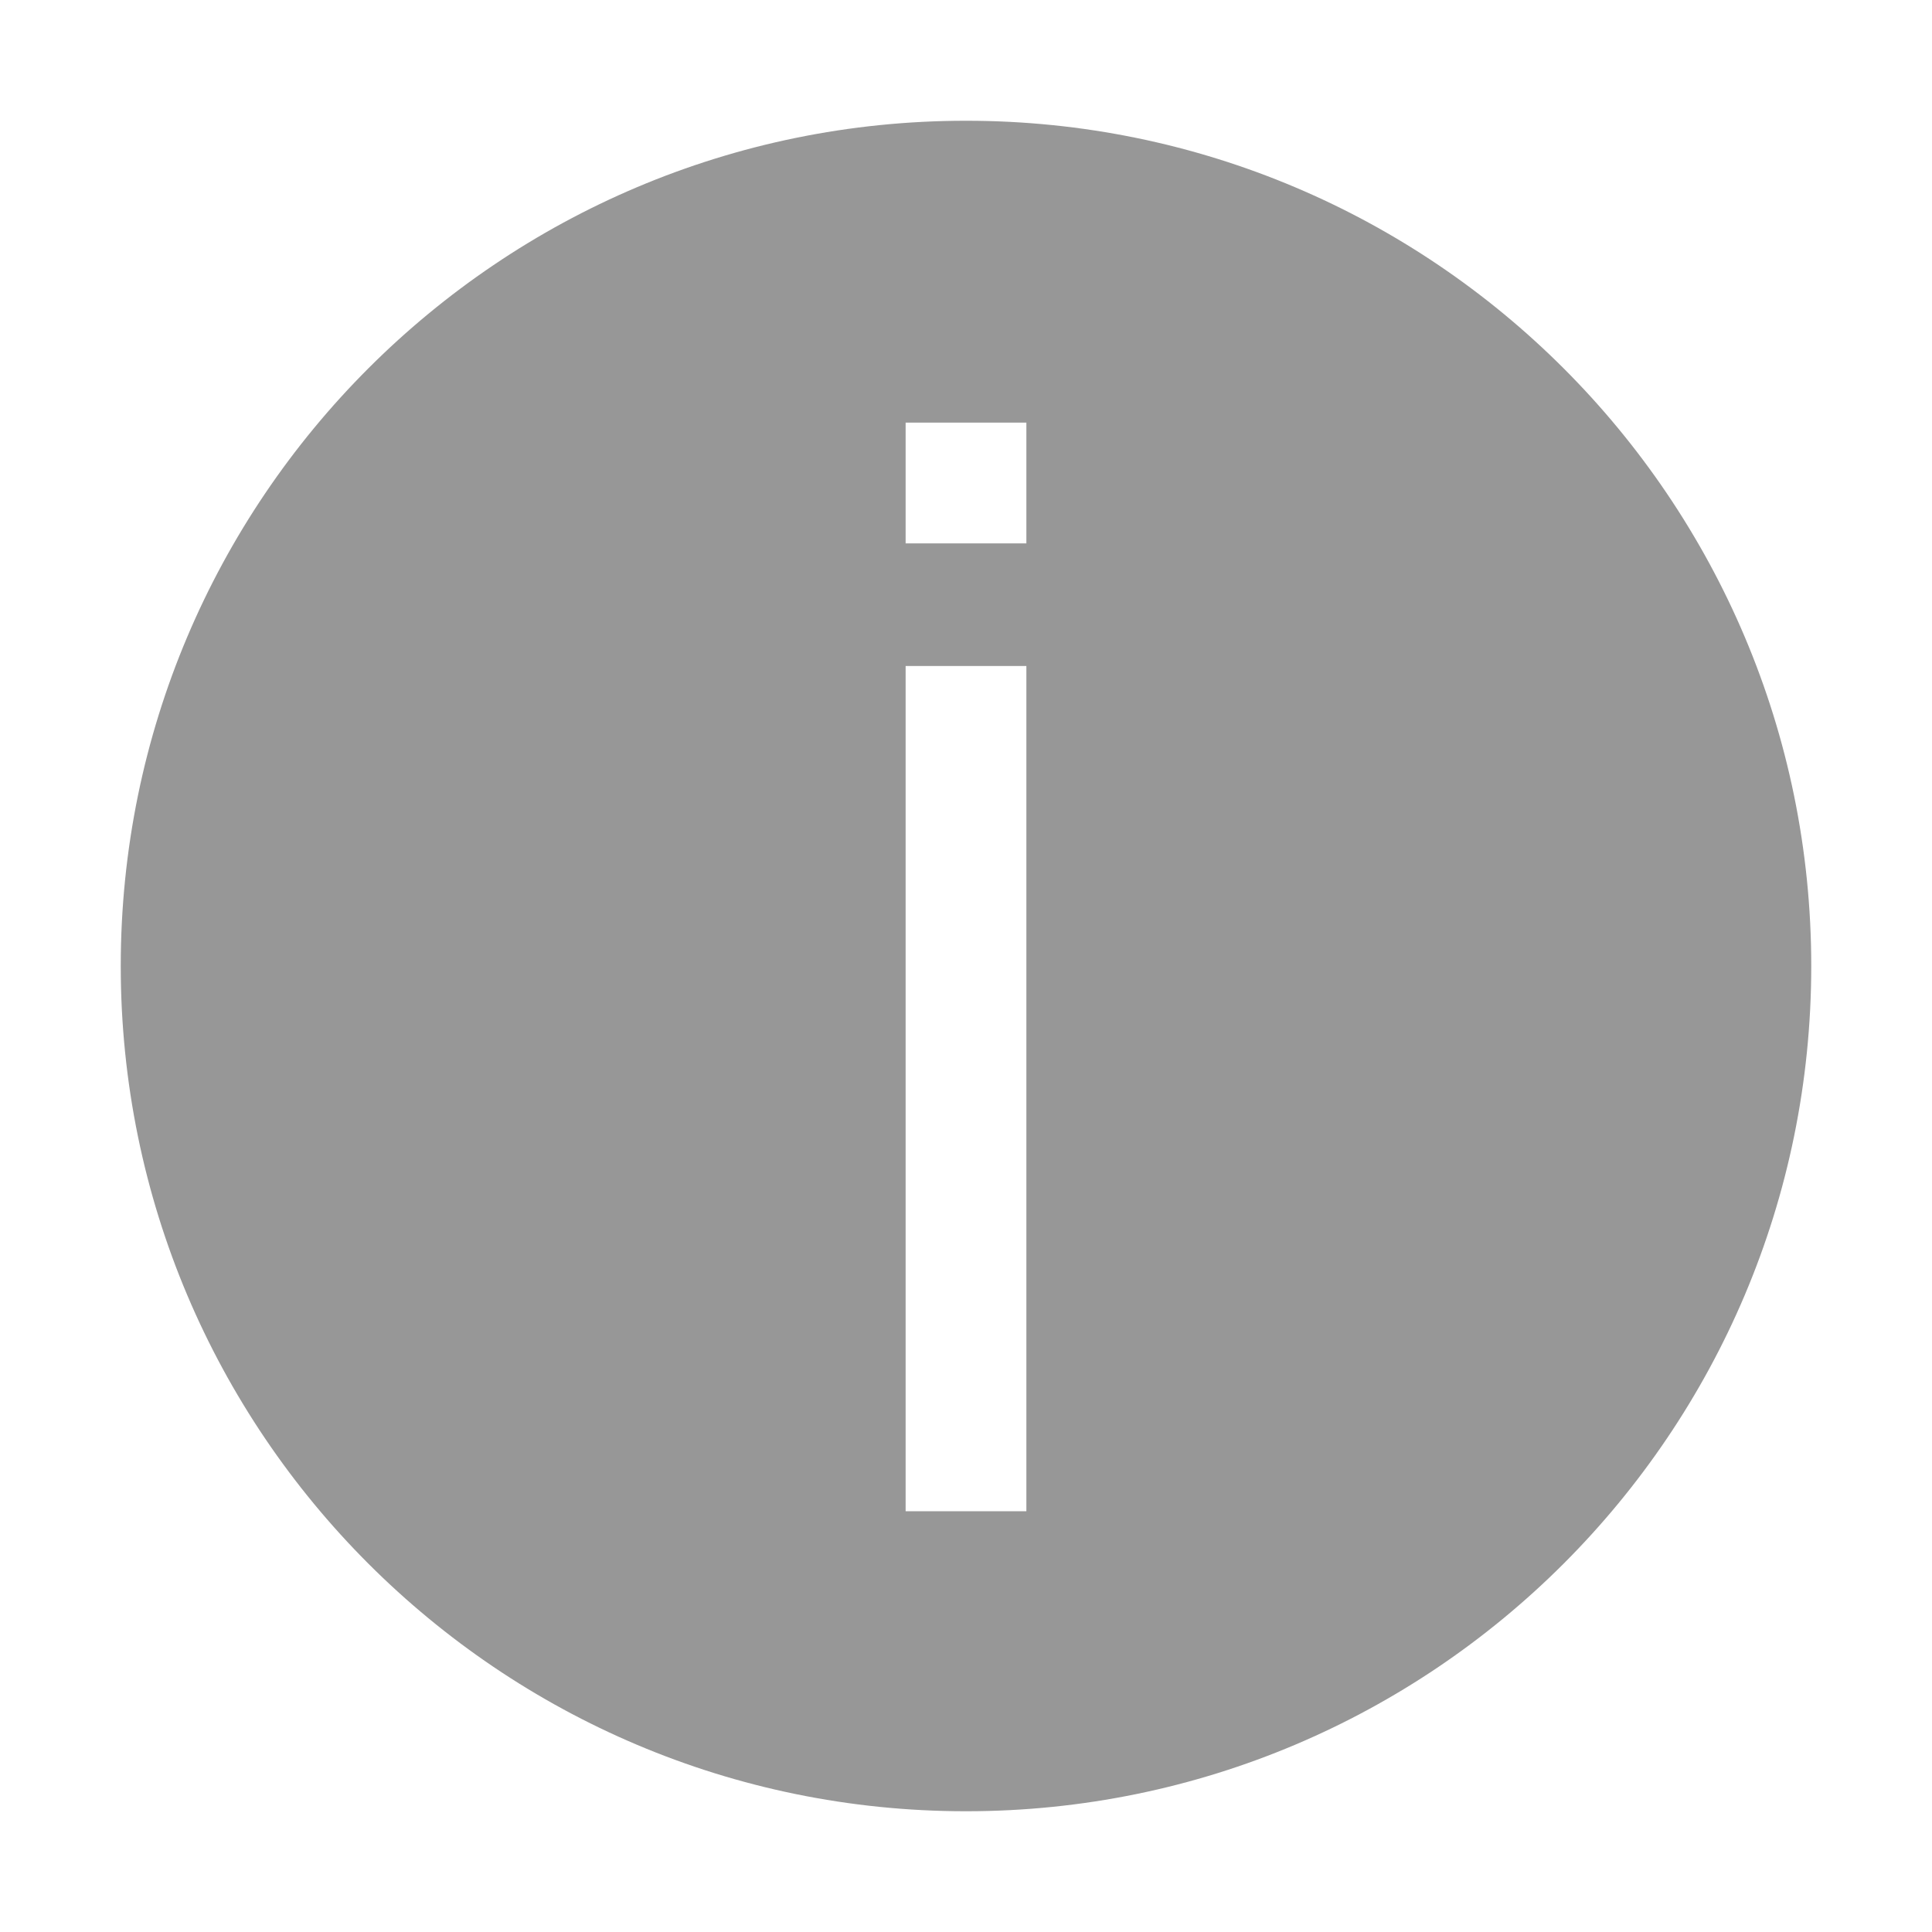
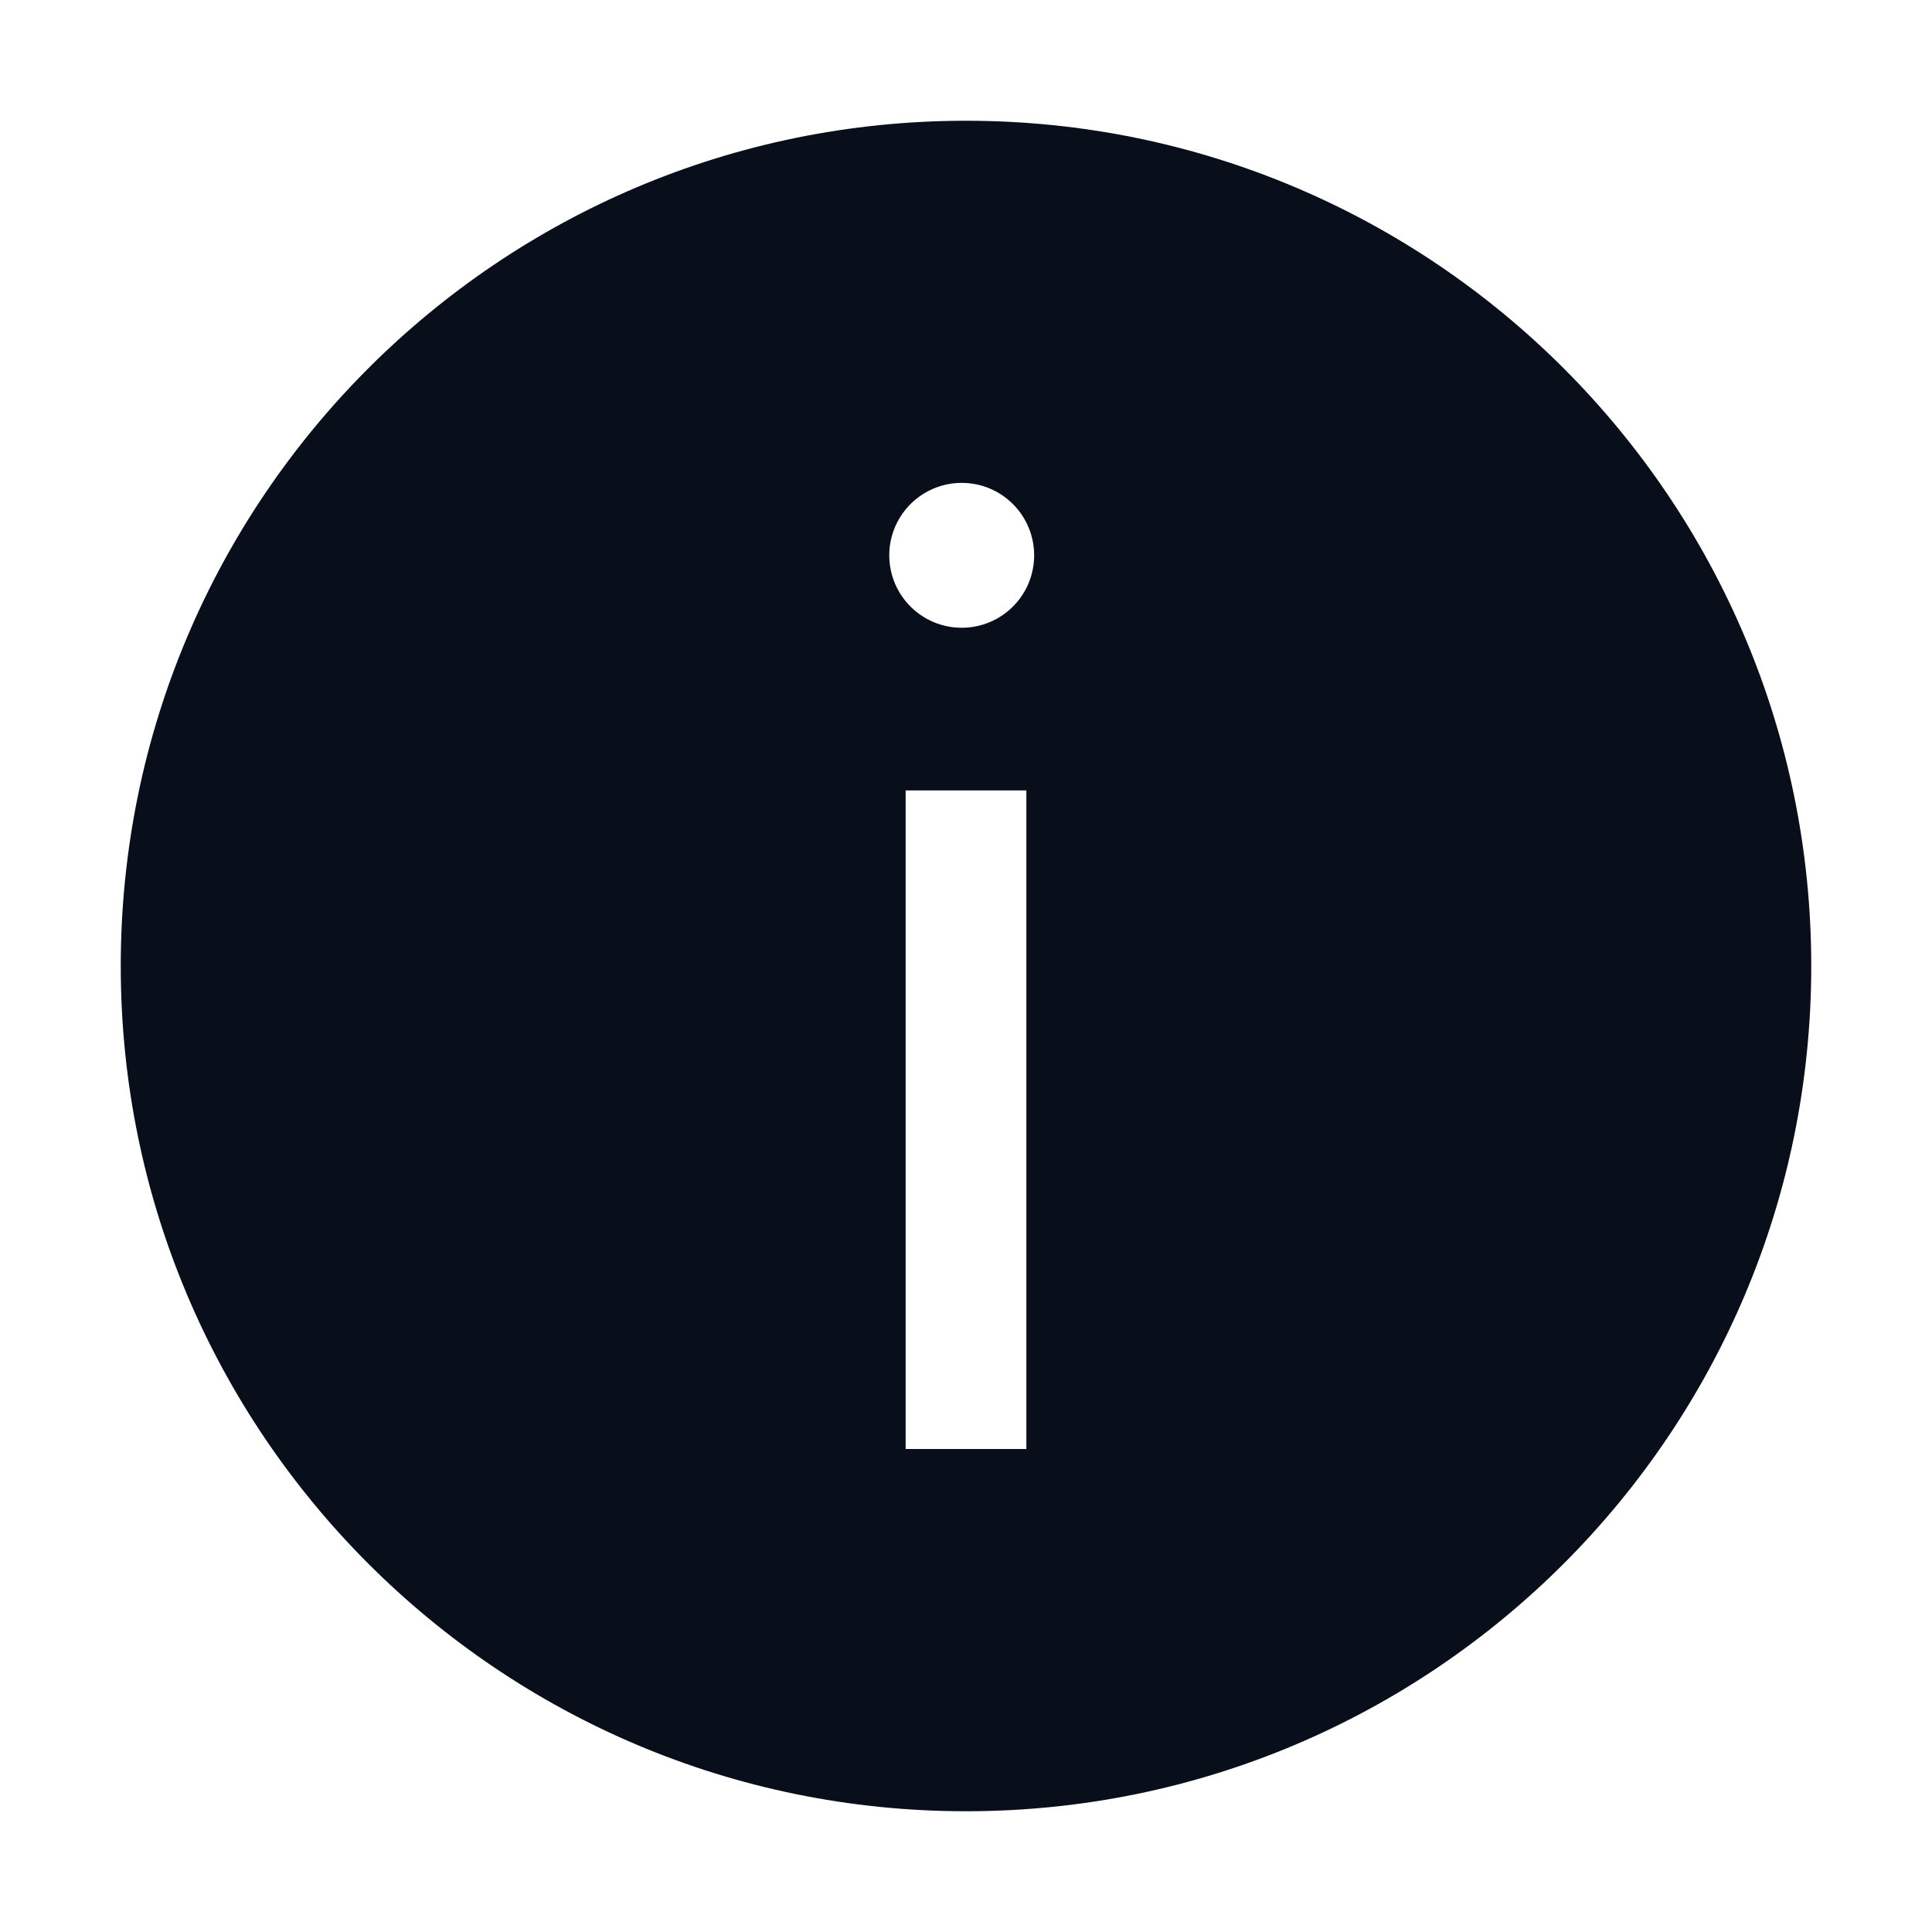
- <svg xmlns="http://www.w3.org/2000/svg" width="1024px" height="1024px" viewBox="0 0 1024 1024" version="1.1">
-   <g id="警告提示/提示" stroke="none" stroke-width="1" fill="none" fill-rule="evenodd">
-     <rect id="矩形" fill-opacity="0" fill="#D8D8D8" x="0" y="0" width="1024" height="1024" />
-     <path d="M512,64 C759.371,64 960,264.629 960,512 C960,759.371 759.371,960 512,960 C264.629,960 64,759.371 64,512 C64,264.629 264.629,64 512,64 Z M544,353 L480,353 L480,801 L544,801 L544,353 Z M544,224 L480,224 L480,288 L544,288 L544,224 Z" id="形状结合" fill="#979797" />
-   </g>
+ <svg xmlns="http://www.w3.org/2000/svg" viewBox="0 0 1024 1024" width="30" fill="currentColor">
+   <path d="M512 64A448 448 0 1 1 512 960 448 448 0 0 1 512 64z m32 354.944h-64V768h64V418.944zM512 256a38.4 38.4 0 1 0-0.128 76.672A38.4 38.4 0 0 0 512 256z" fill="#080E1A" />
</svg>
